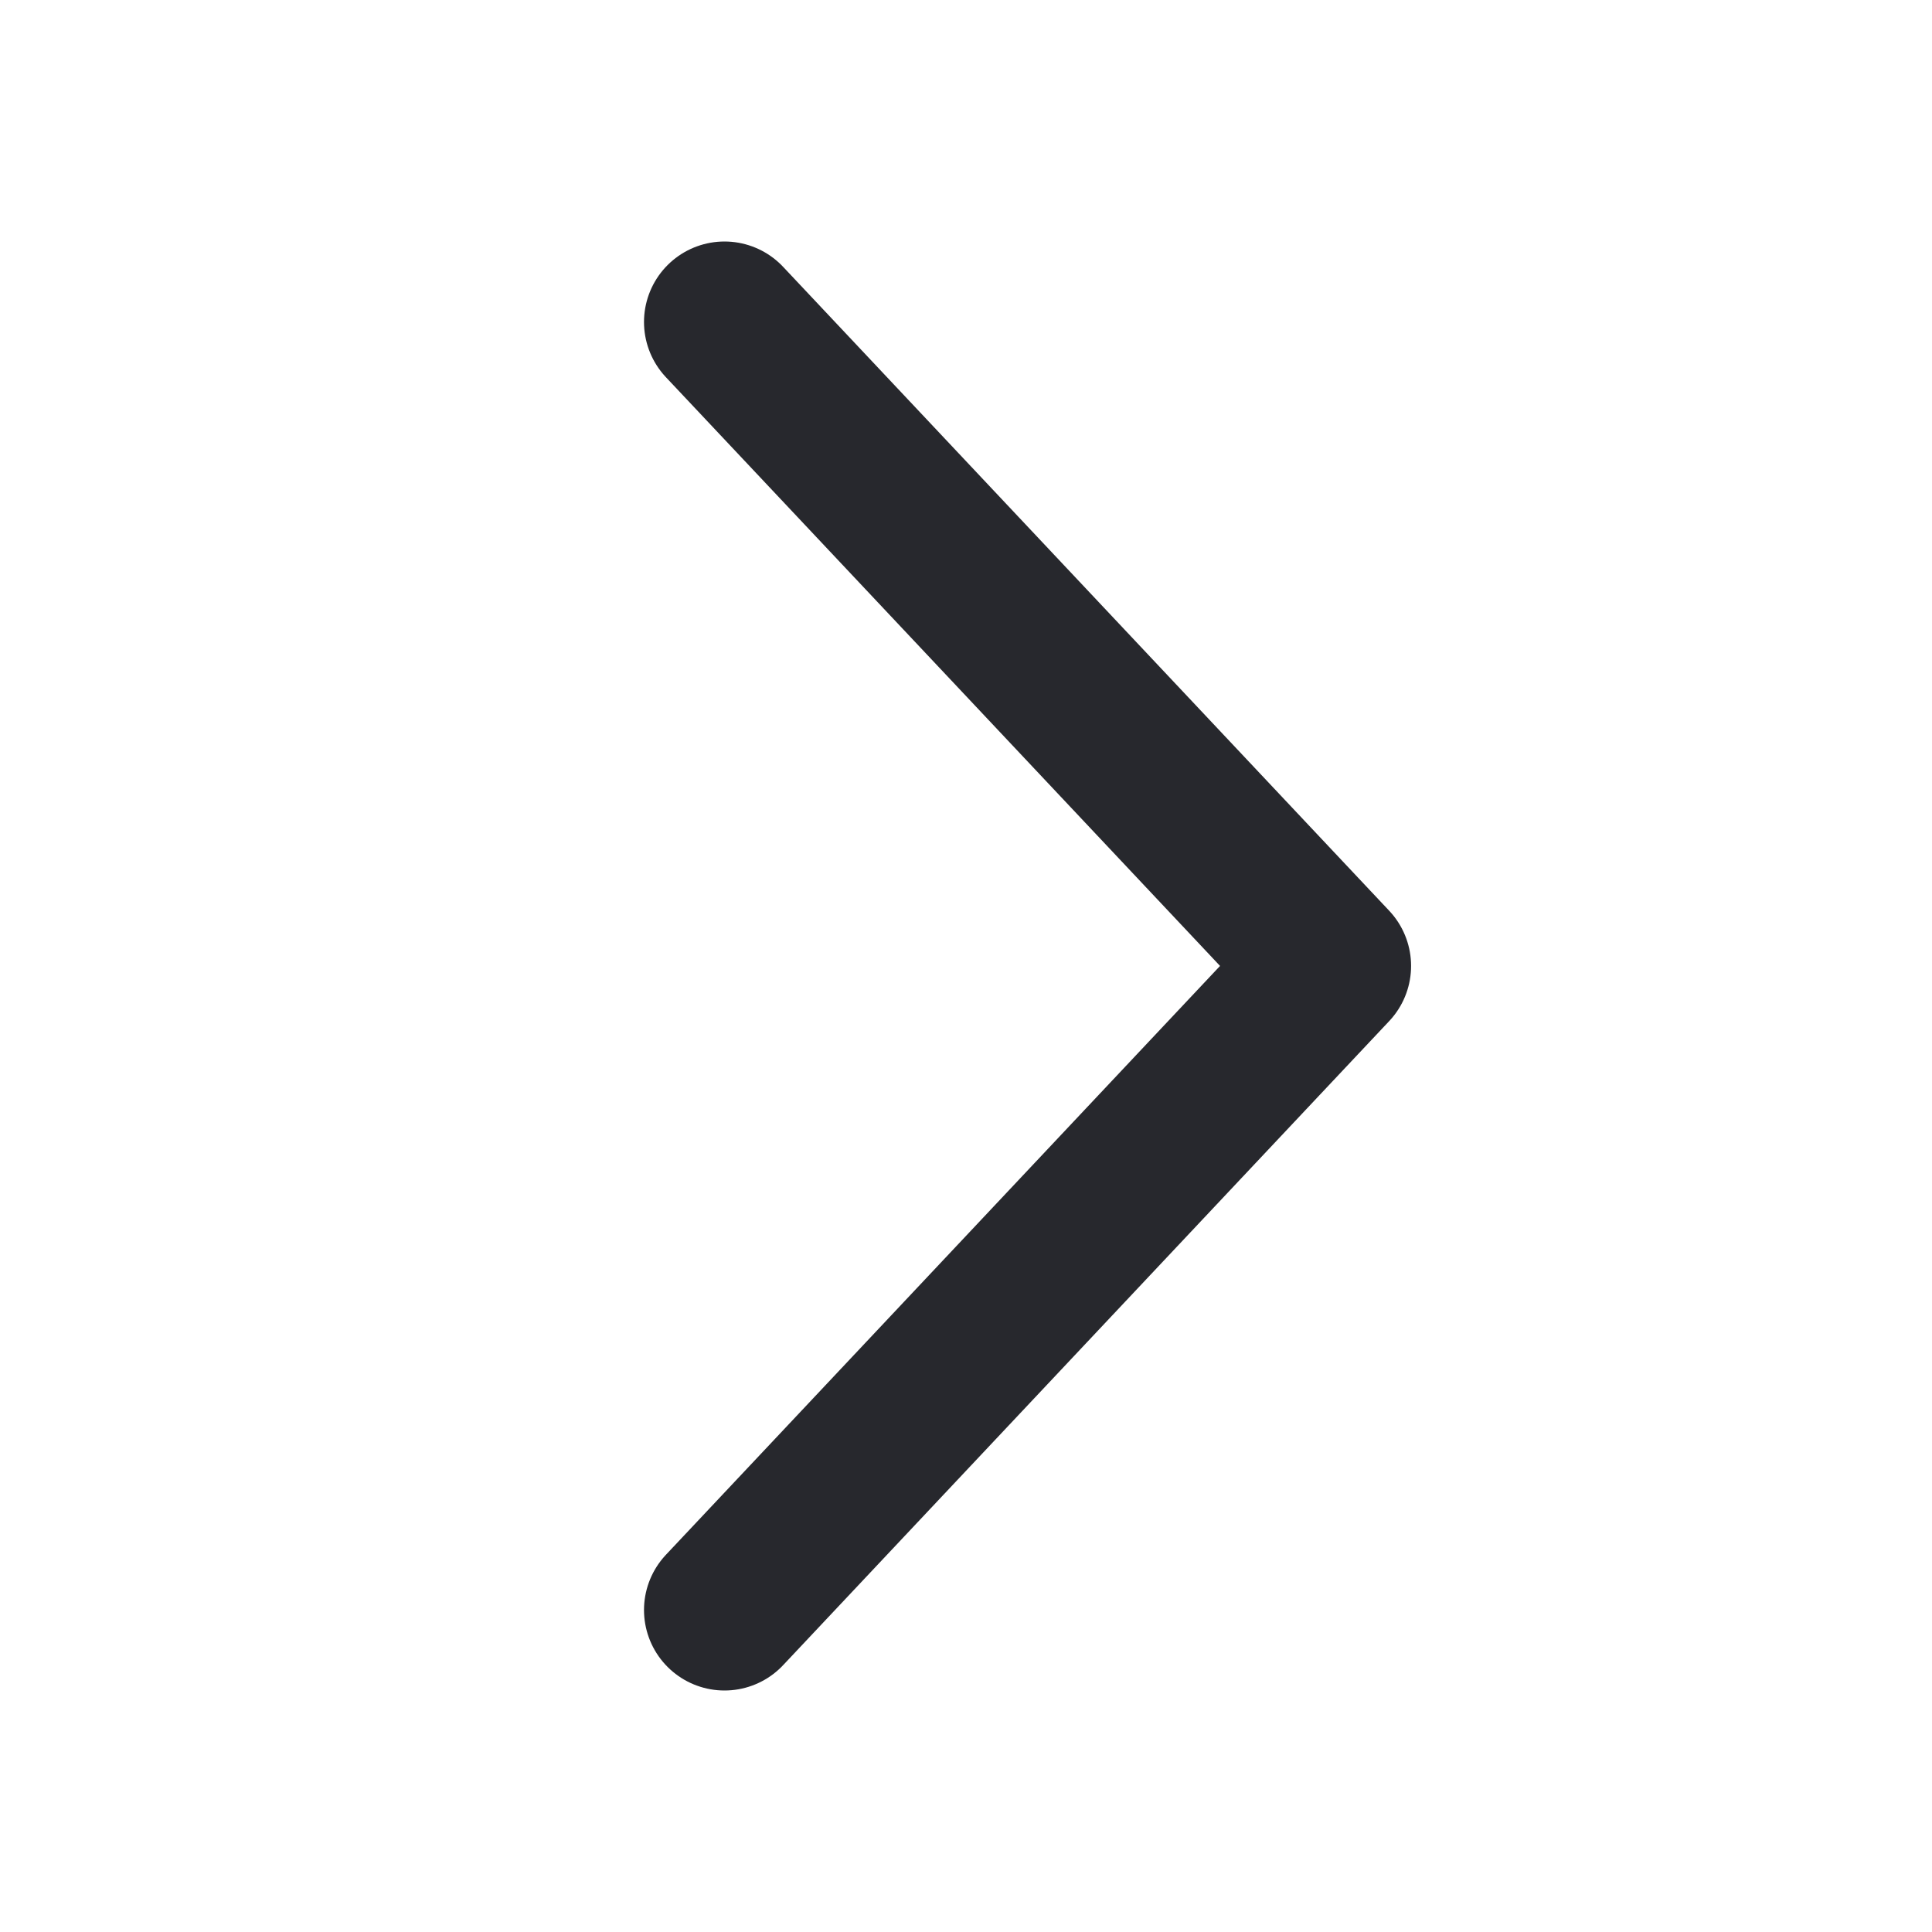
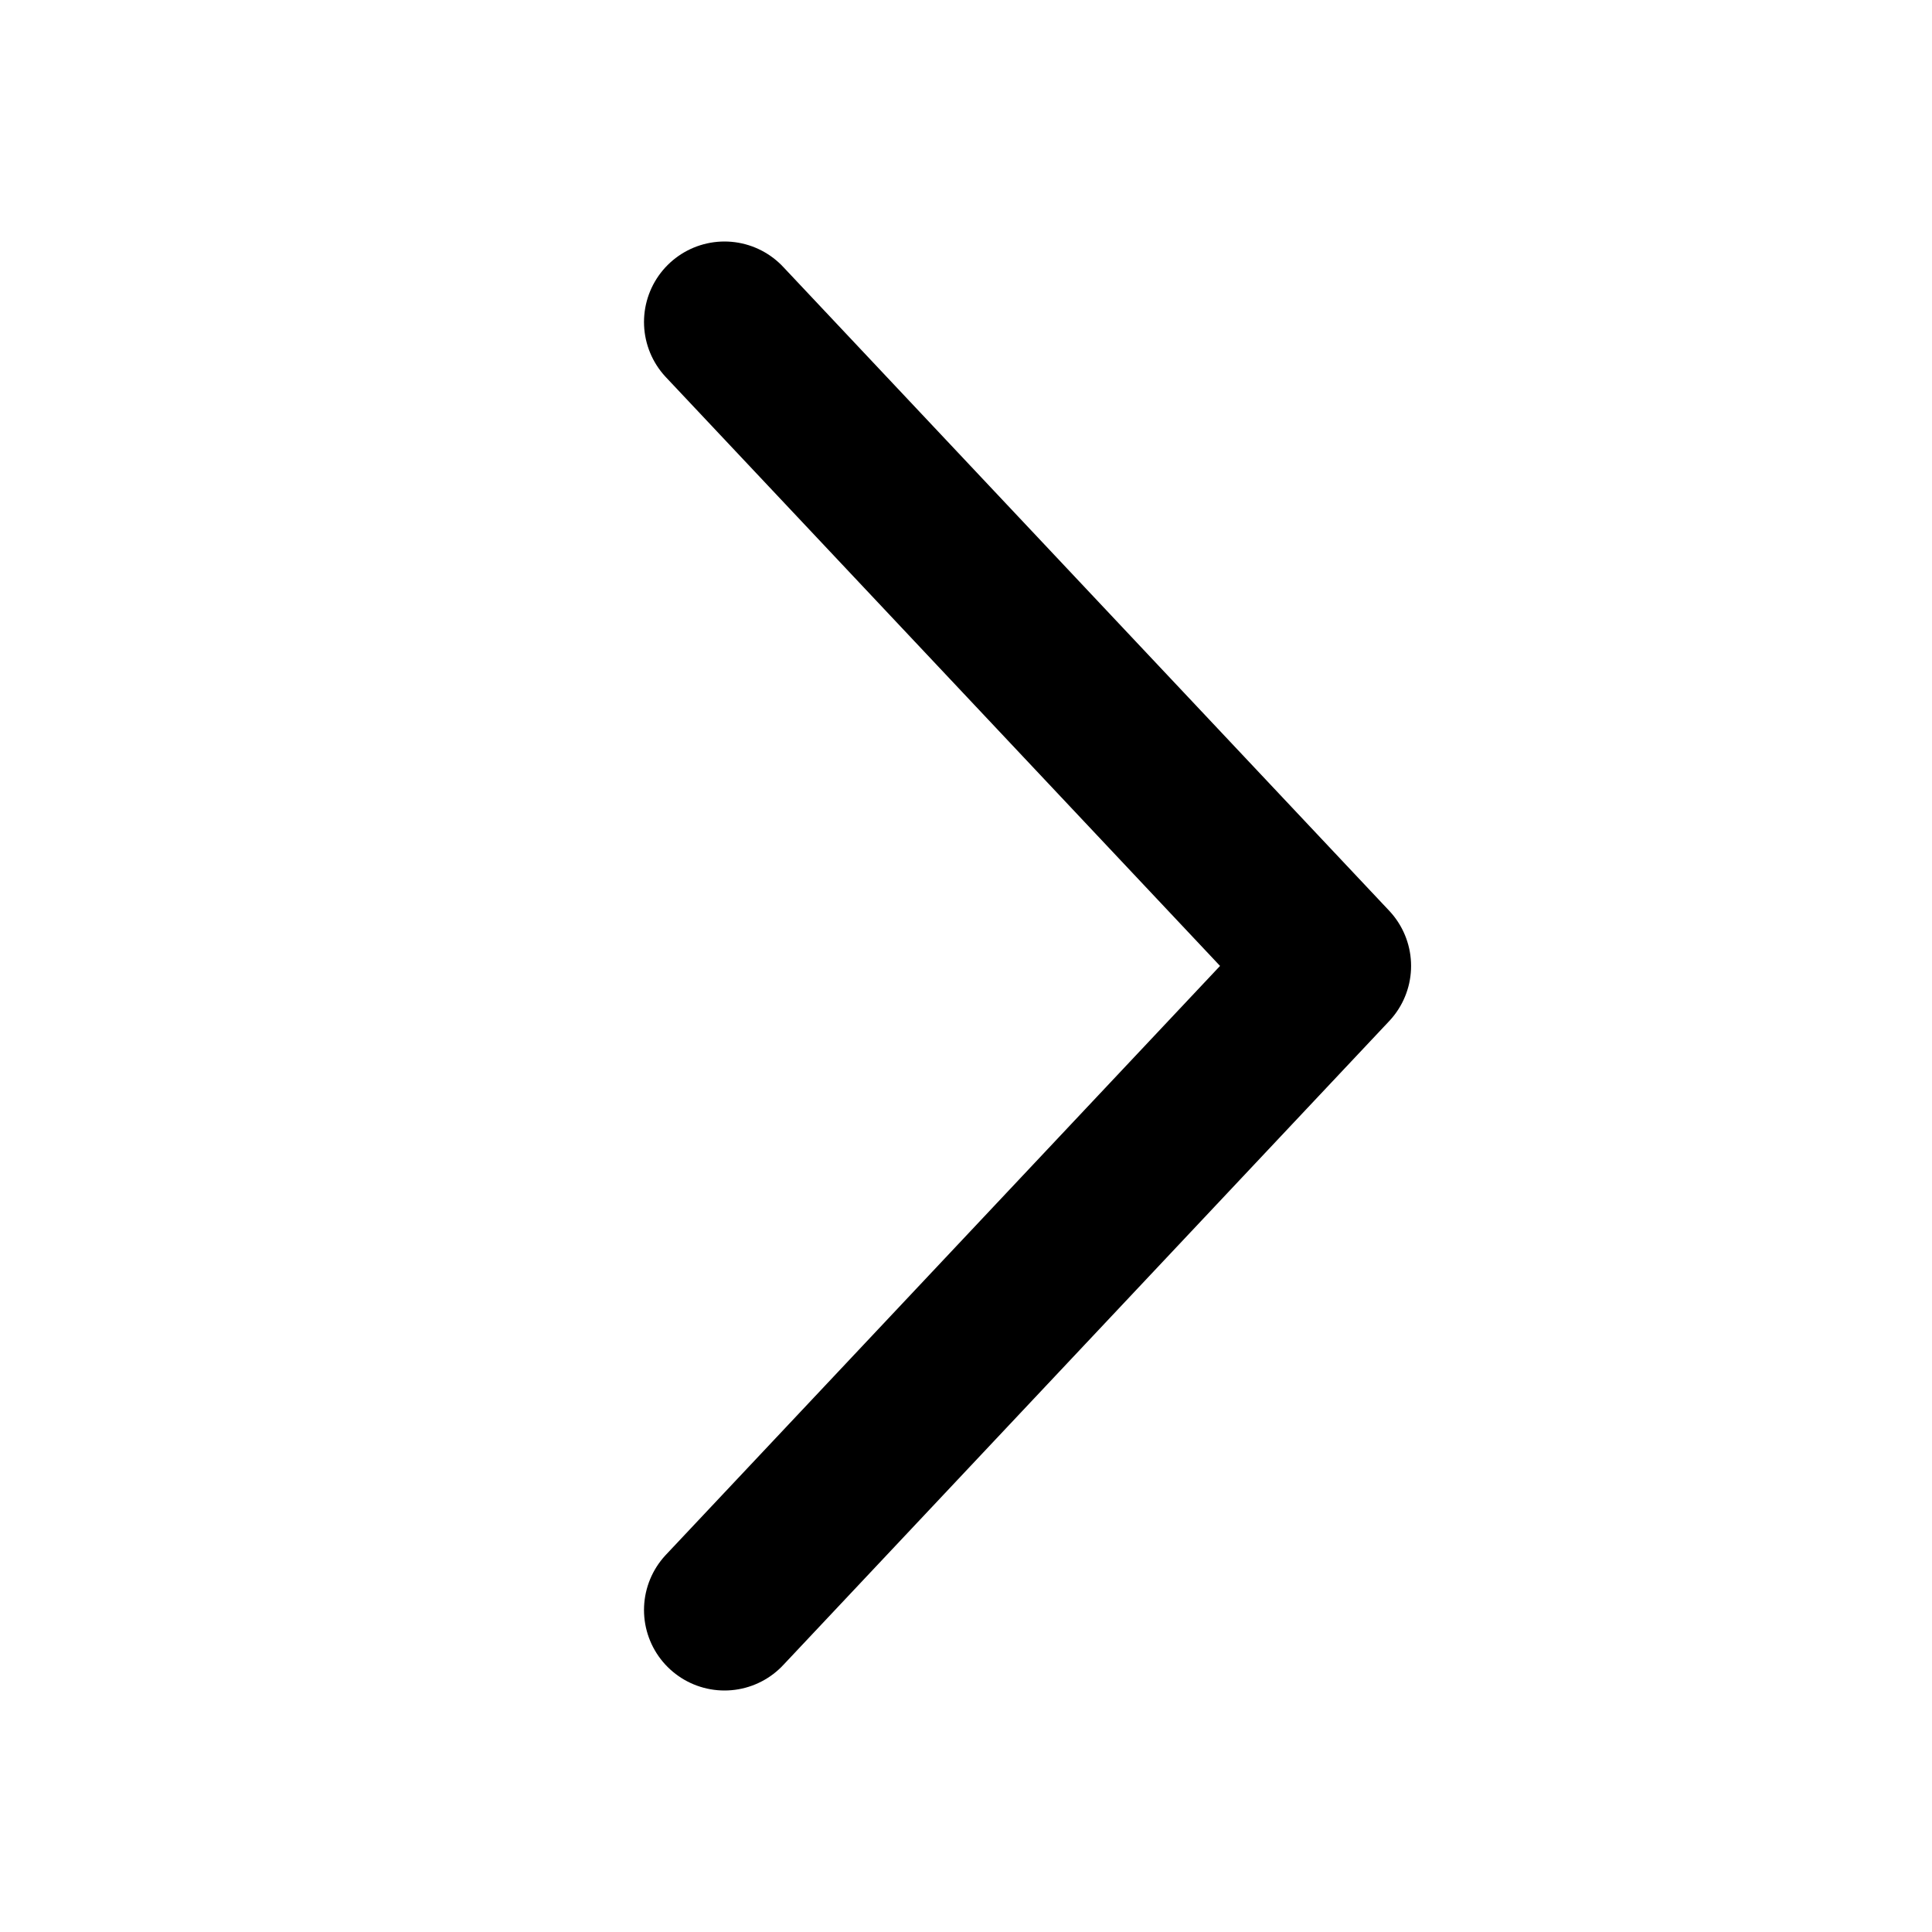
<svg xmlns="http://www.w3.org/2000/svg" width="16" height="16" viewBox="0 0 24 24" fill="none">
-   <path d="M9 20L16.529 11.999L9 4" stroke="#27282D" style="stroke:#27282D;stroke:color(display-p3 0.151 0.158 0.178);stroke-opacity:1;" stroke-width="2" stroke-linecap="round" stroke-linejoin="round" />
+   <path d="M9 20L16.529 11.999L9 4" stroke="currentColor" style="stroke:currentColor;stroke-opacity:1;" stroke-width="2" stroke-linecap="round" stroke-linejoin="round" />
</svg>
